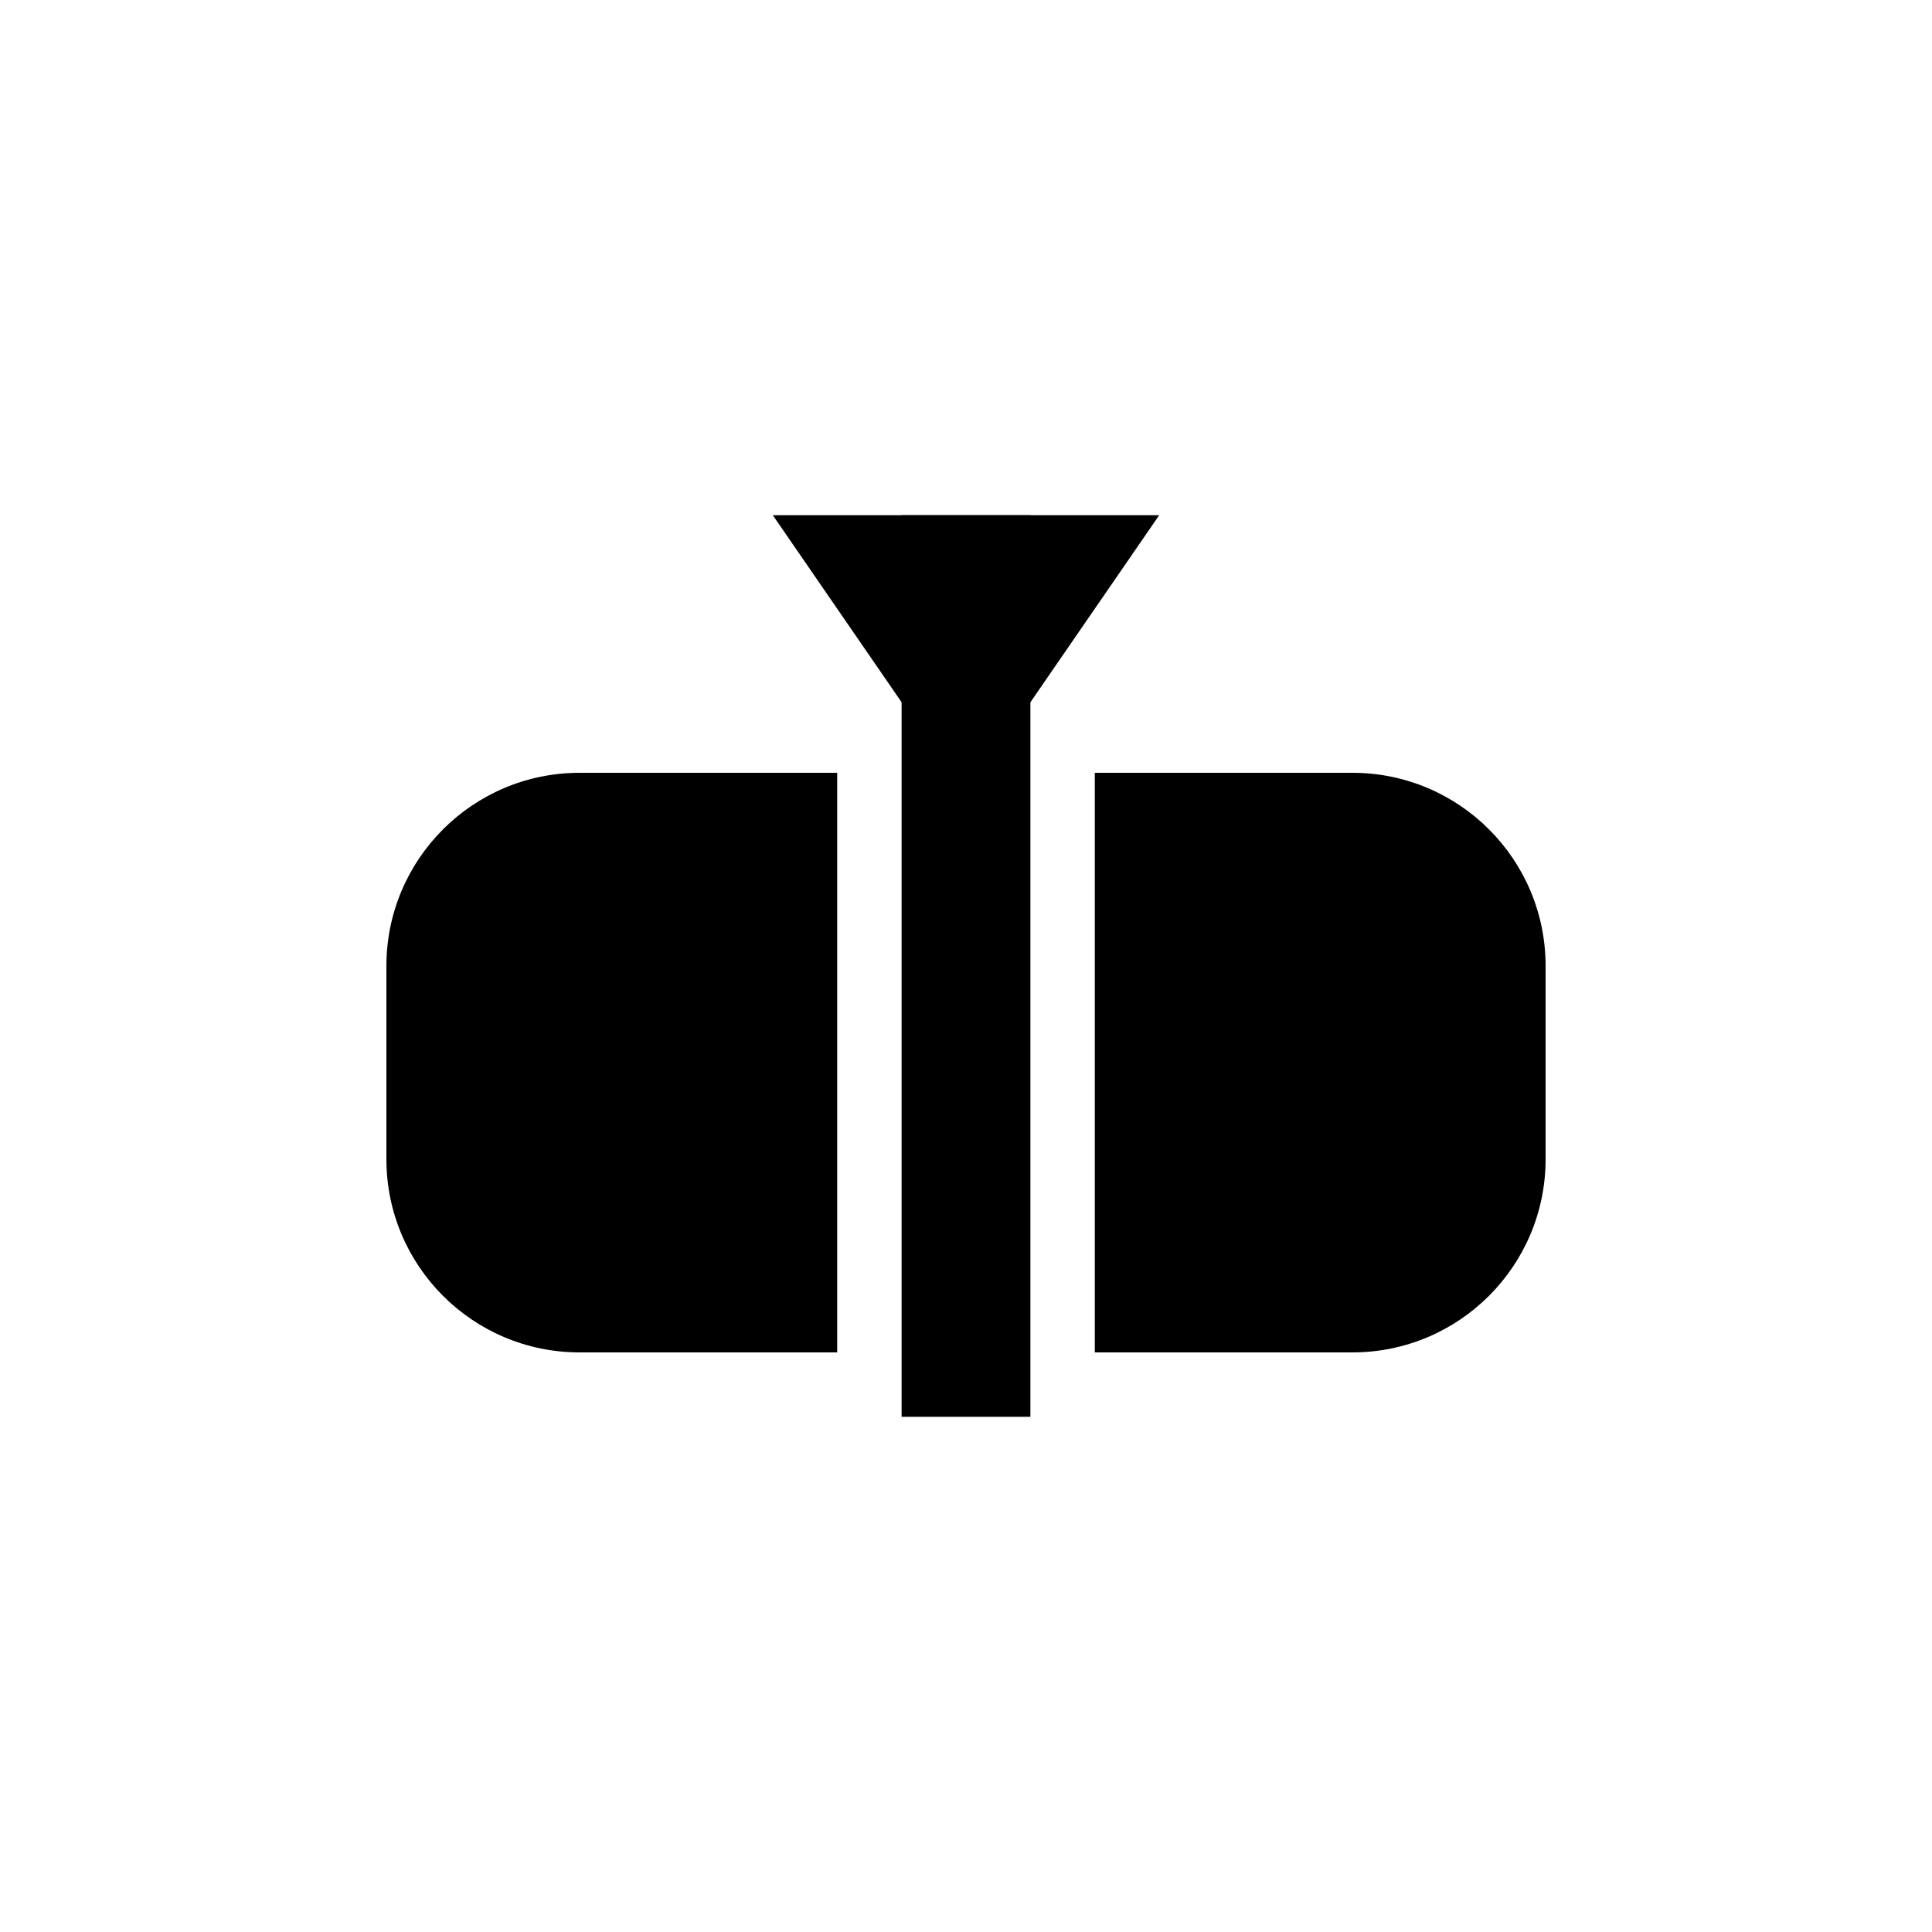
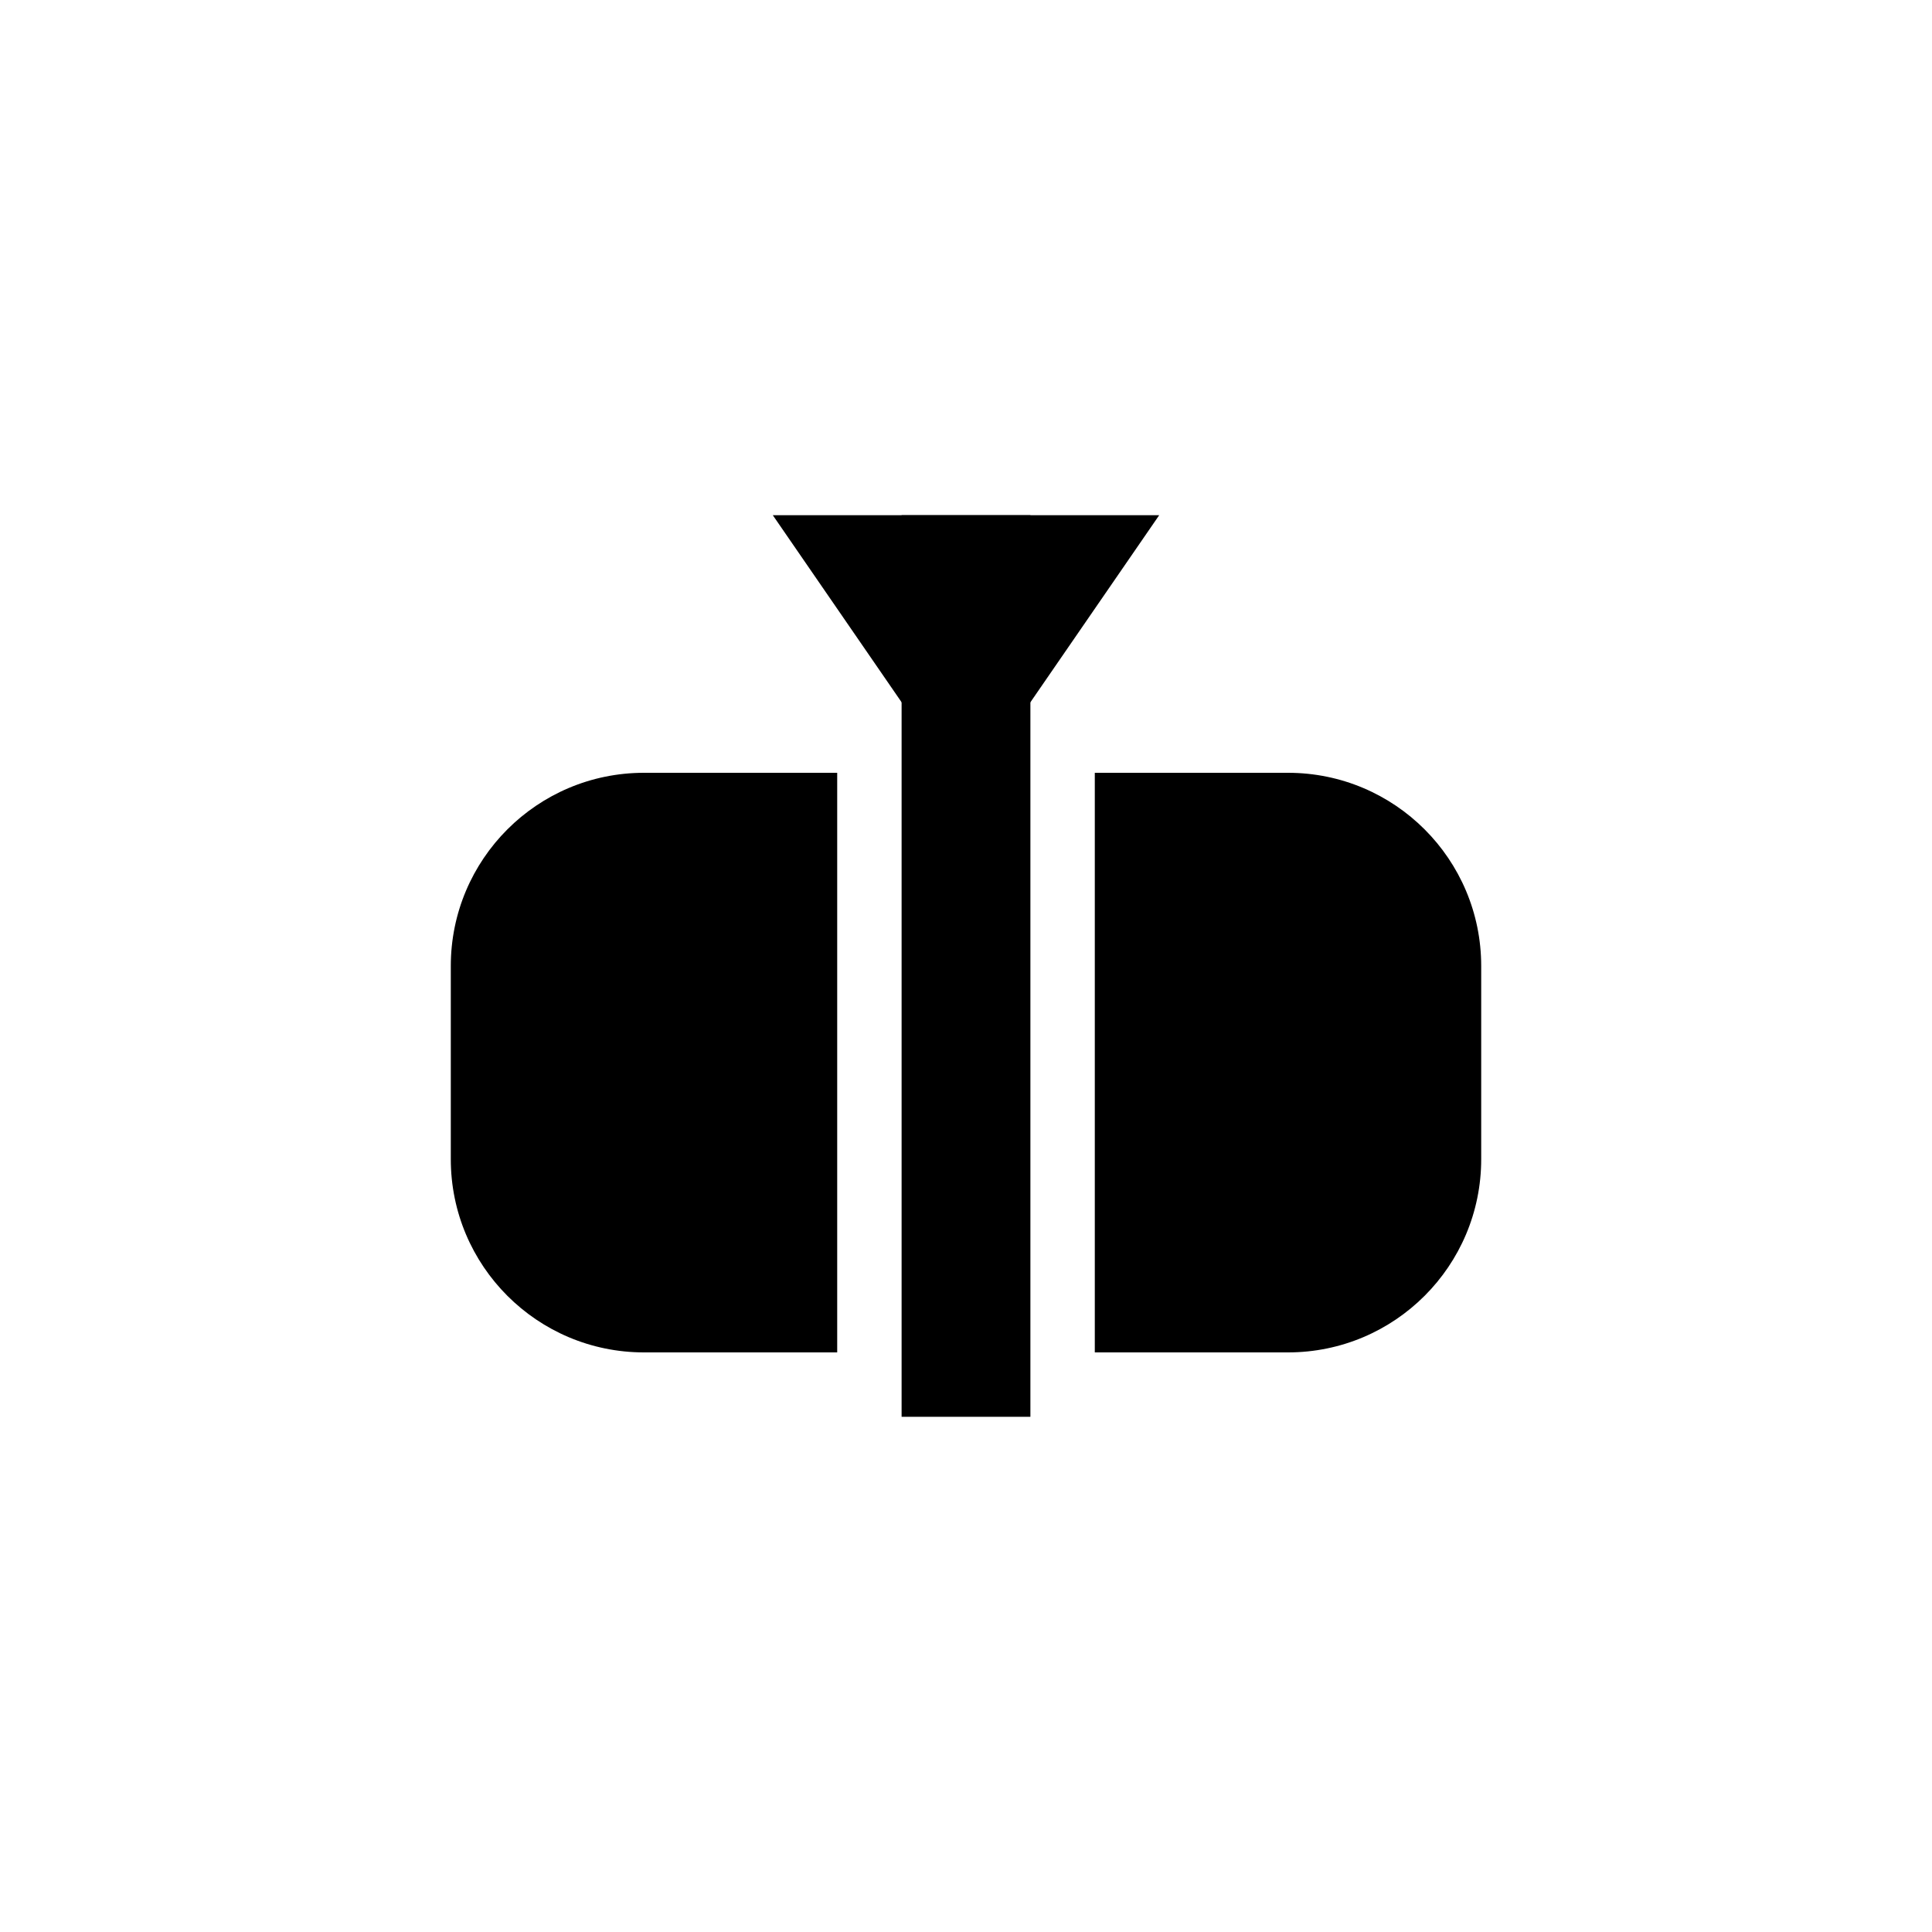
<svg xmlns="http://www.w3.org/2000/svg" width="30" height="30" viewBox="0 0 30 30" fill="none">
  <path d="M16 8H14V22H16V8Z" fill="black" />
-   <path fill-rule="evenodd" clip-rule="evenodd" d="M15 12.357L12 8H18L15 12.357Z" fill="black" />
-   <path d="M6 15C6 13.343 7.343 12 9 12H13V21H9C7.343 21 6 19.657 6 18V15Z" fill="black" />
-   <path d="M24 18C24 19.657 22.657 21 21 21L17 21L17 12L21 12C22.657 12 24 13.343 24 15L24 18Z" fill="black" />
+   <path d="M15 12.357L12 8H18L15 12.357Z" fill-rule="evenodd" clip-rule="evenodd" fill="black" />
+   <path d="M7 15C7 13.343 8.343 12 10 12H13V21H10C8.343 21 7 19.657 7 18V15Z" fill="black" />
+   <path d="M23 18C23 19.657 21.657 21 20 21L17 21L17 12L20 12C21.657 12 23 13.343 23 15L23 18Z" fill="black" />
</svg>
